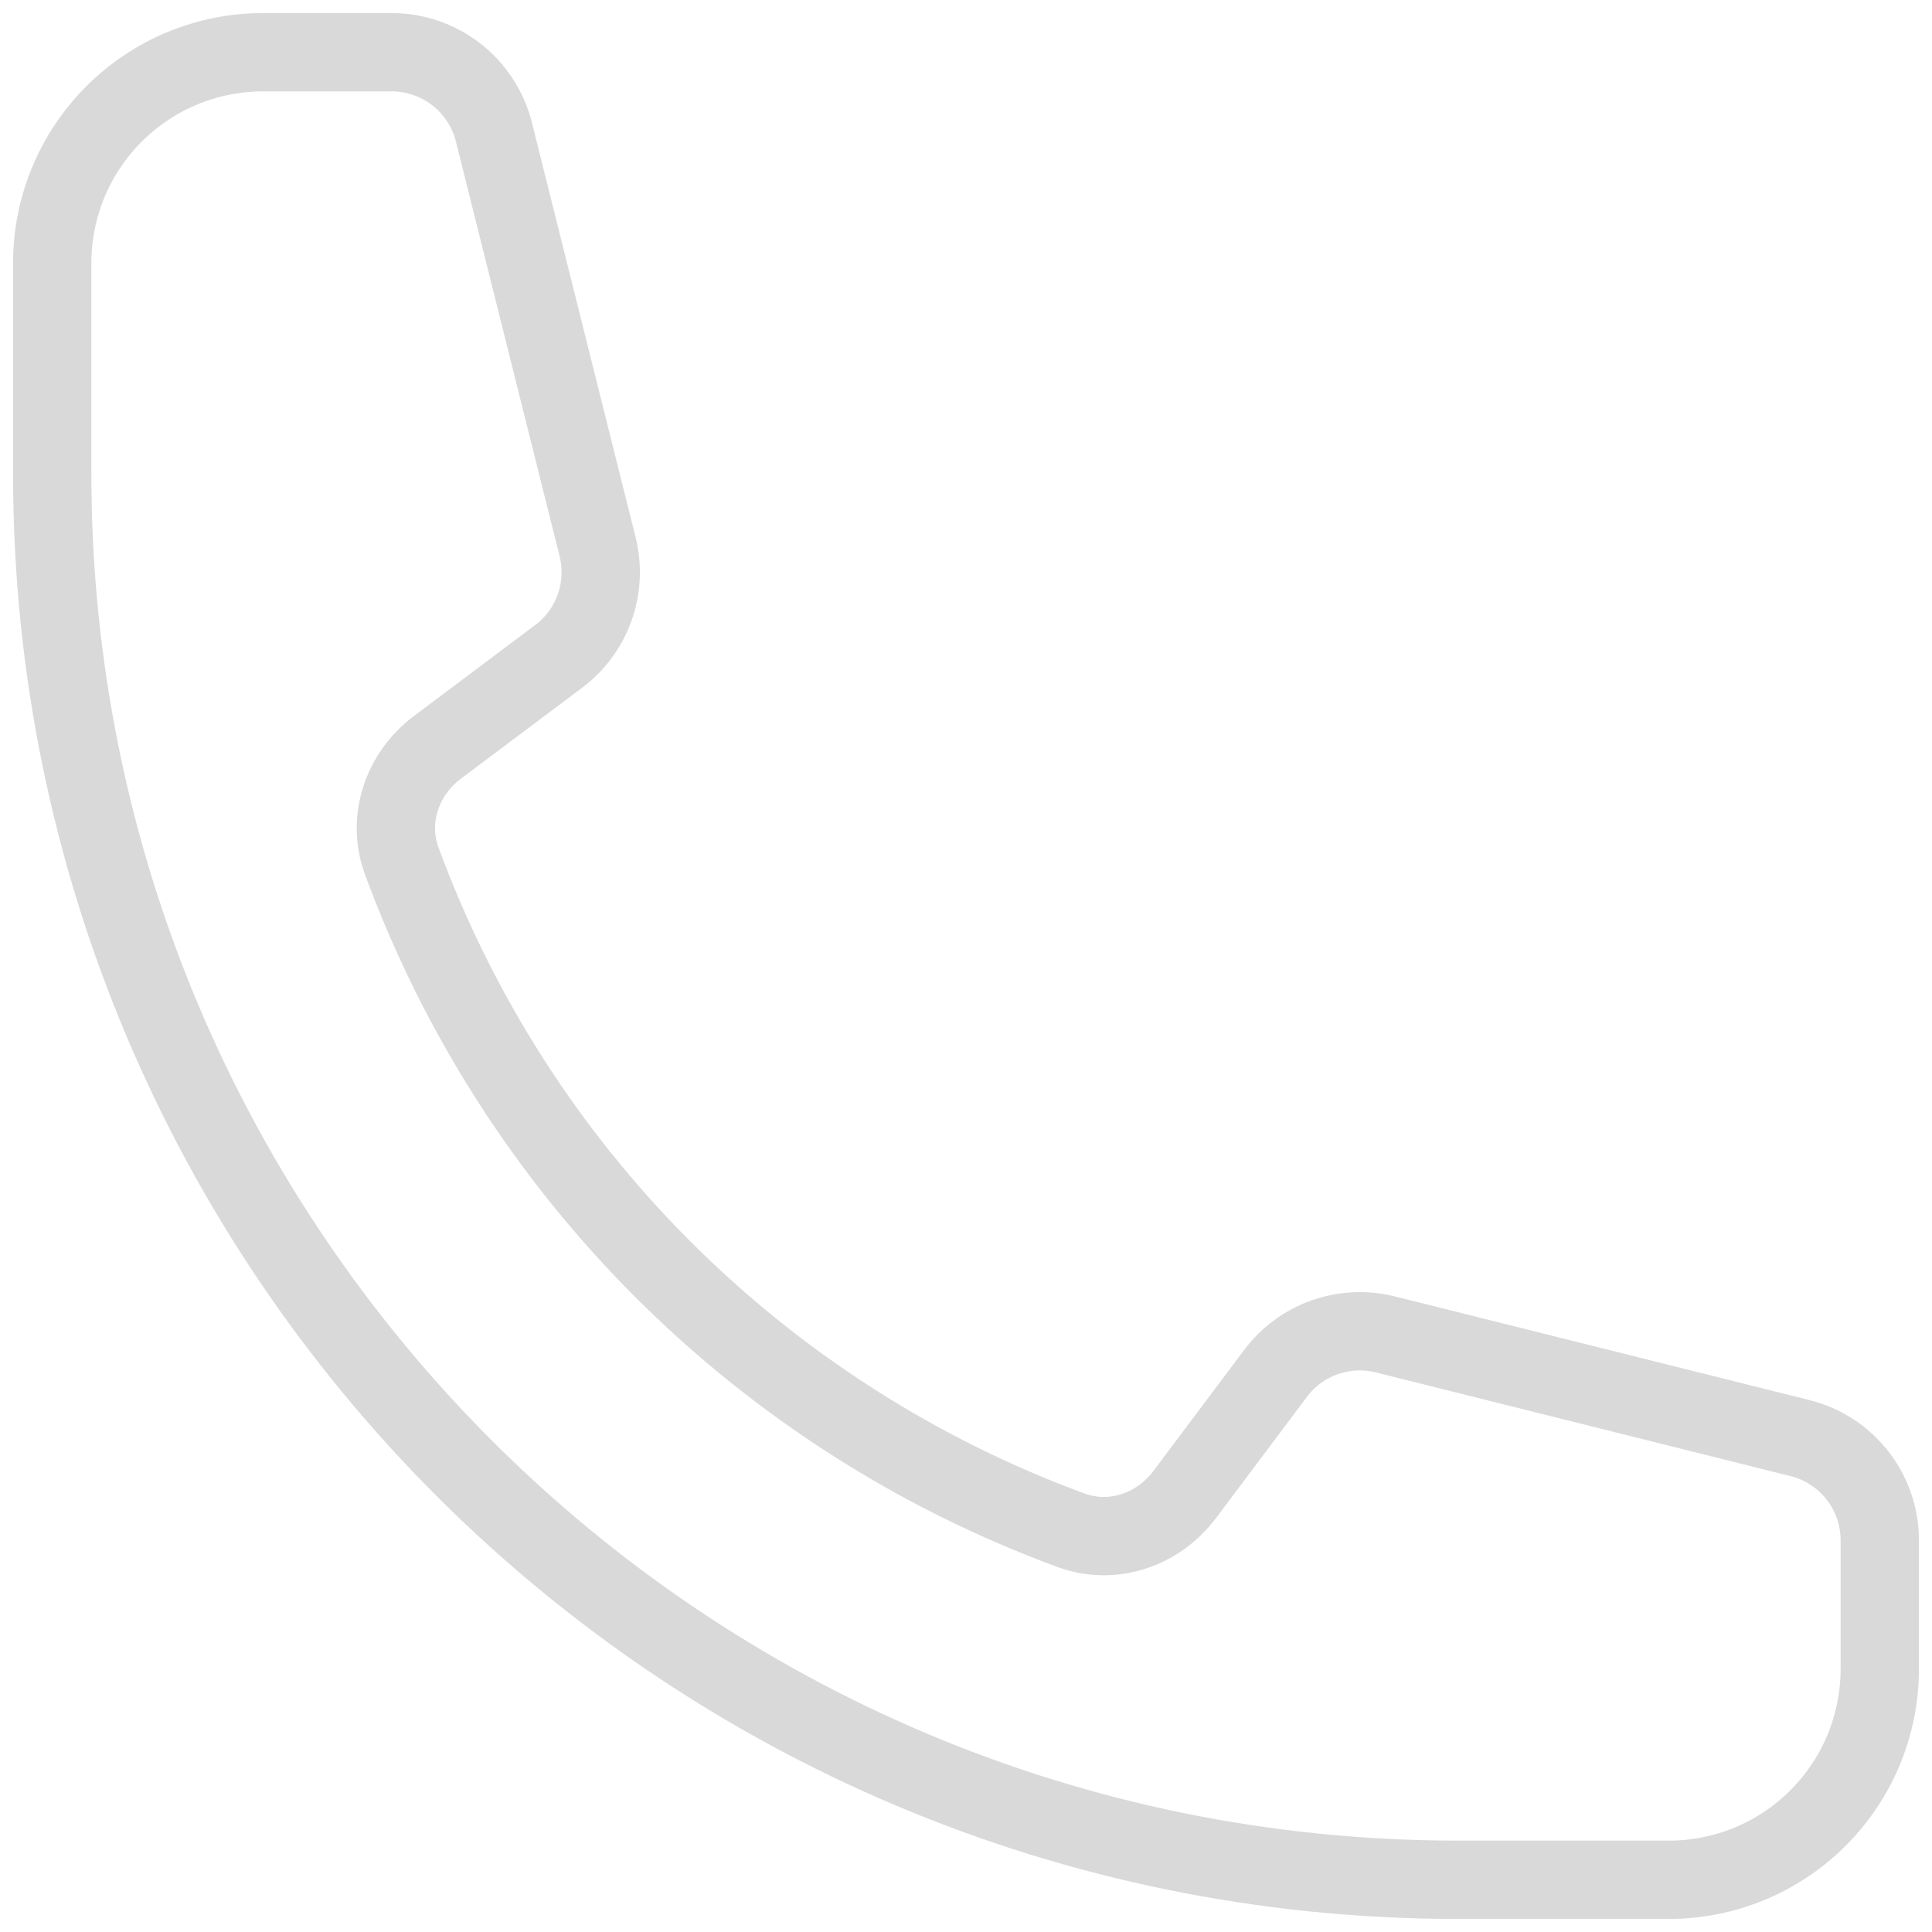
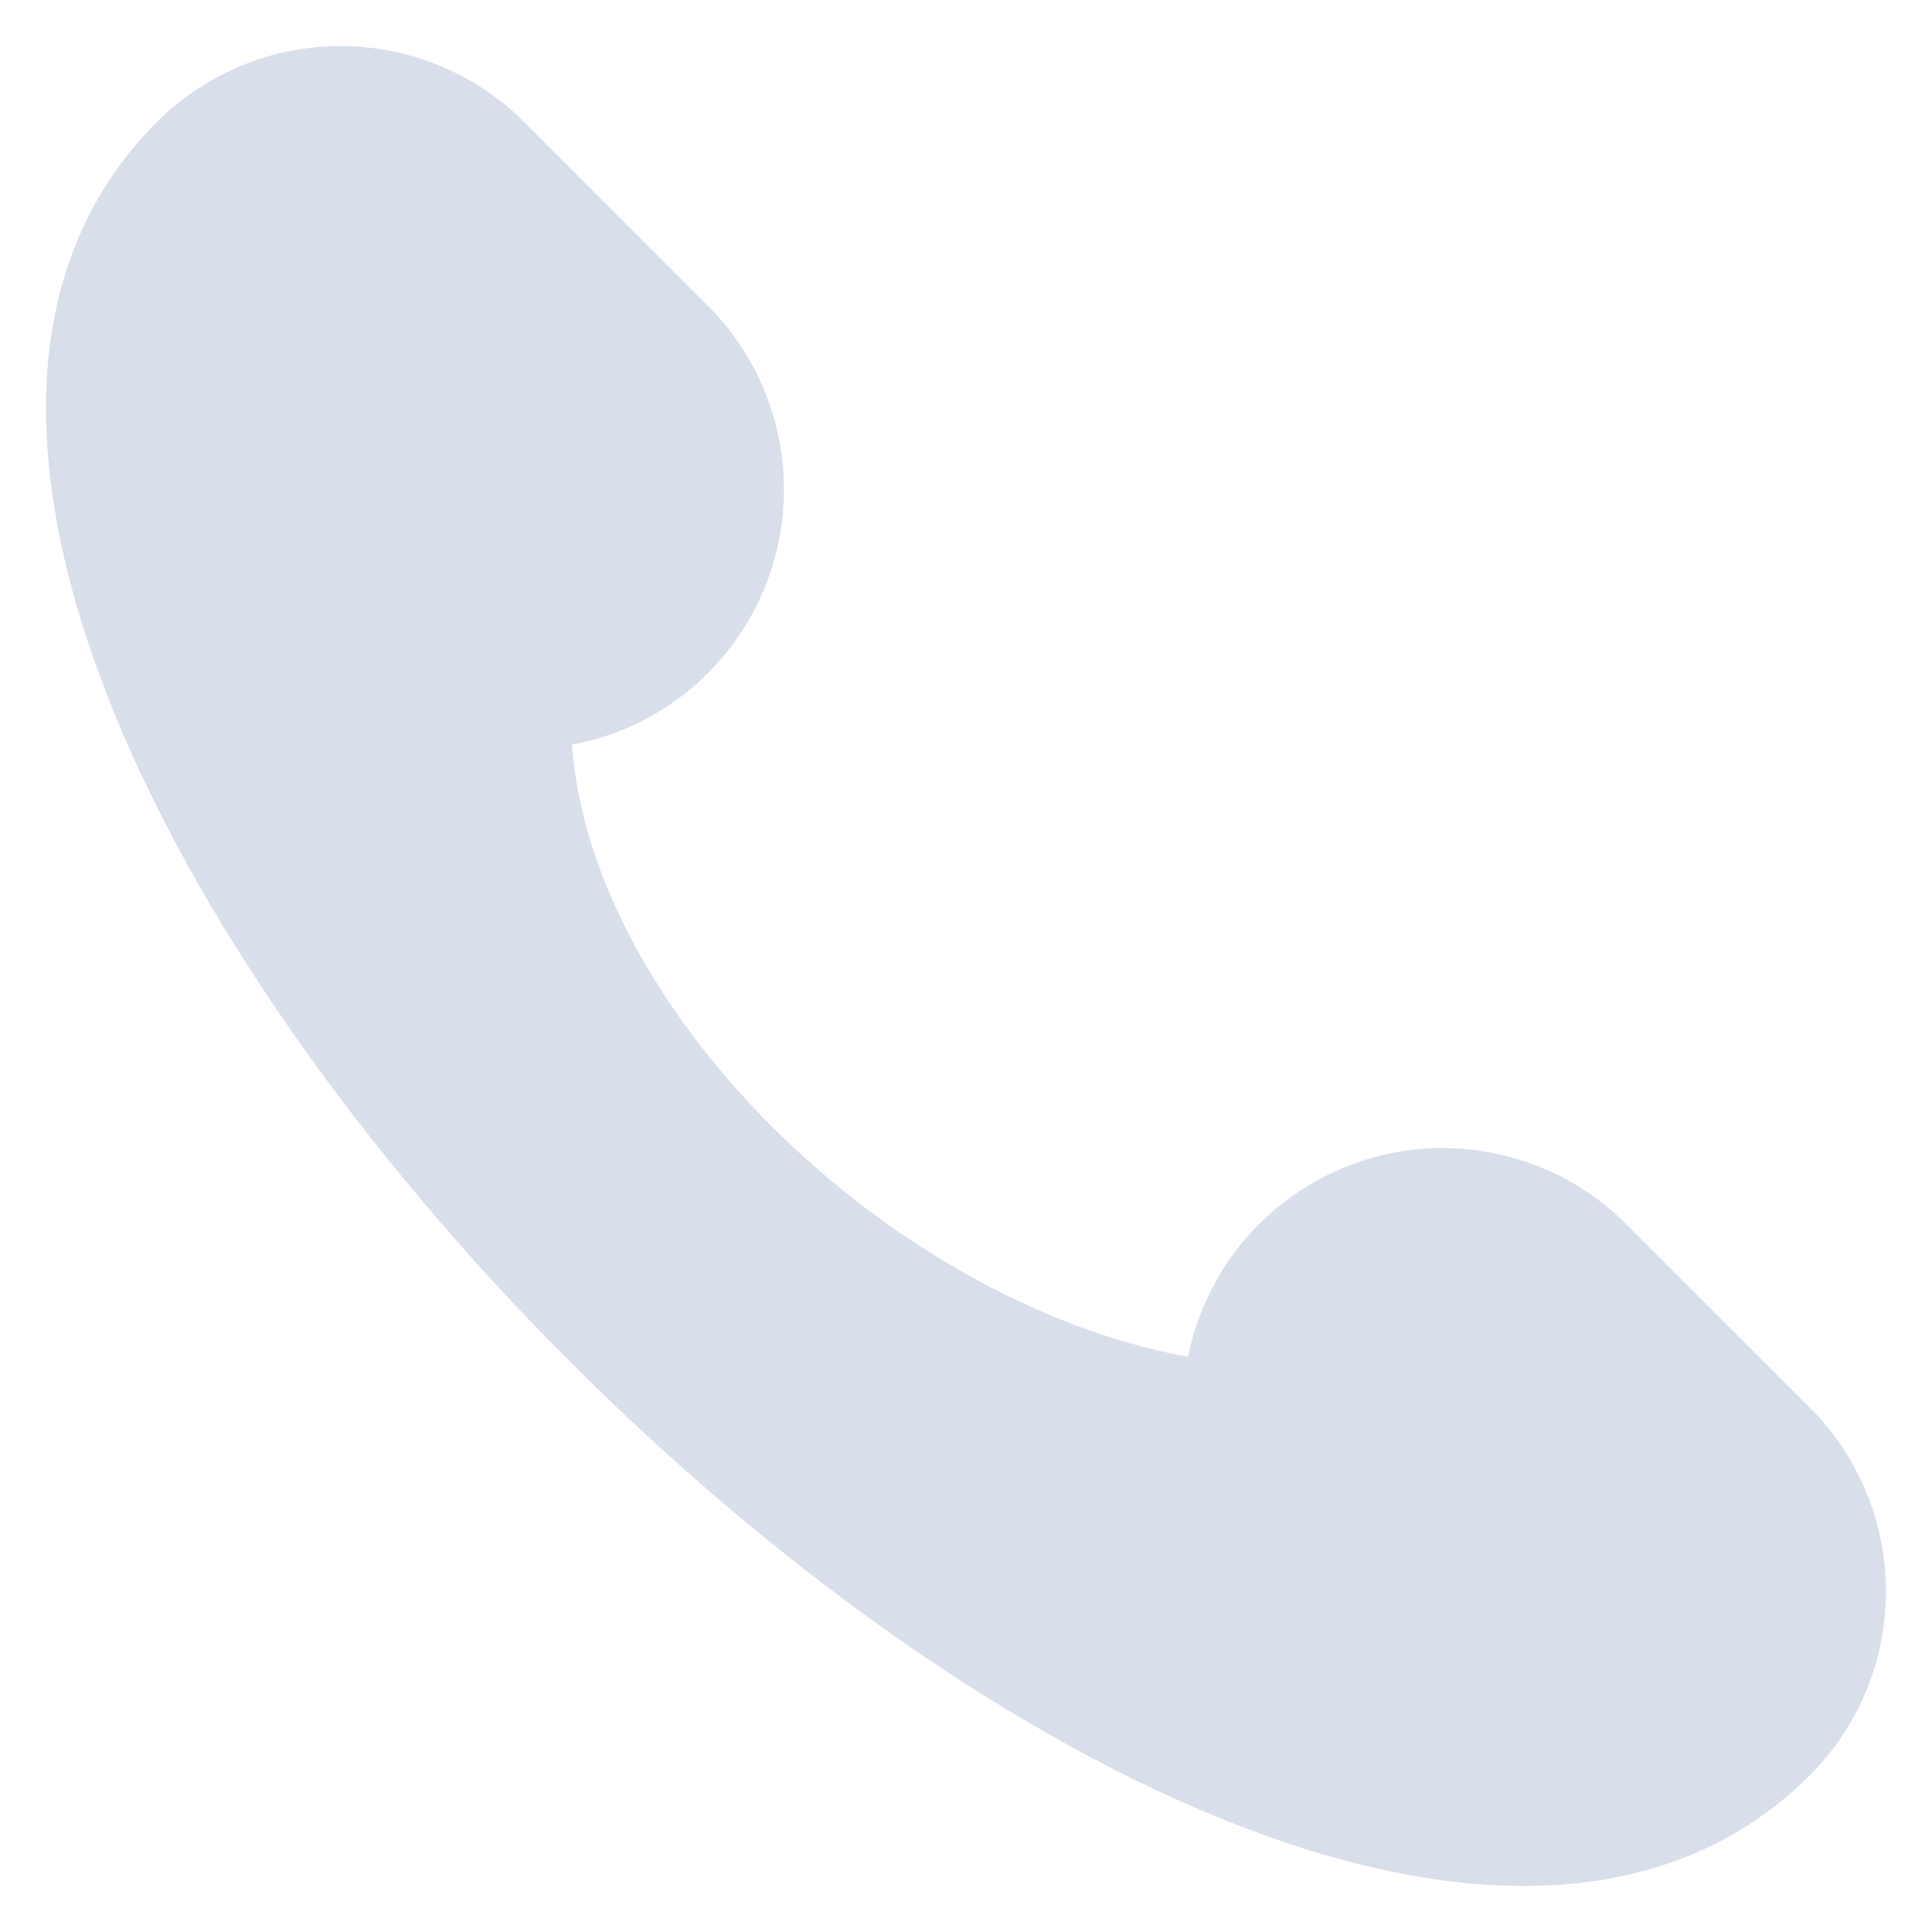
- <svg xmlns="http://www.w3.org/2000/svg" width="37" height="37" viewBox="0 0 37 37" fill="none">
-   <path d="M1 9.077C1 23.946 13.054 36 27.923 36H31.962C33.033 36 34.06 35.575 34.817 34.817C35.575 34.06 36 33.033 36 31.962V29.499C36 28.573 35.37 27.765 34.471 27.541L26.532 25.556C25.742 25.358 24.913 25.654 24.427 26.304L22.686 28.625C22.18 29.3 21.305 29.598 20.514 29.307C17.575 28.227 14.907 26.52 12.693 24.307C10.479 22.093 8.773 19.425 7.693 16.486C7.402 15.695 7.7 14.82 8.375 14.314L10.696 12.573C11.347 12.087 11.642 11.256 11.444 10.468L9.459 2.529C9.35 2.093 9.098 1.705 8.743 1.428C8.388 1.151 7.951 1 7.501 1H5.038C3.967 1 2.94 1.425 2.183 2.183C1.425 2.94 1 3.967 1 5.038V9.077Z" stroke="#D9D9D9" stroke-width="1.5" stroke-linecap="round" stroke-linejoin="round" />
+ <svg xmlns="http://www.w3.org/2000/svg" width="18" height="18" viewBox="0 0 18 18" fill="none">
+   <path d="M16.863 13.116L15.151 11.405C14.842 11.095 14.454 10.875 14.029 10.769C13.604 10.662 13.158 10.673 12.739 10.8C12.32 10.928 11.943 11.166 11.649 11.49C11.354 11.815 11.154 12.213 11.068 12.642C8.245 12.115 5.5 9.381 5.329 6.937C5.809 6.849 6.251 6.617 6.595 6.271C7.049 5.817 7.304 5.202 7.304 4.56C7.304 3.918 7.049 3.303 6.595 2.849L4.884 1.137C4.43 0.684 3.815 0.429 3.173 0.429C2.531 0.429 1.916 0.684 1.462 1.137C-3.672 6.271 11.729 21.672 16.863 16.538C17.317 16.084 17.571 15.469 17.571 14.827C17.571 14.186 17.317 13.57 16.863 13.116Z" fill="#D8DEEA" />
</svg>
